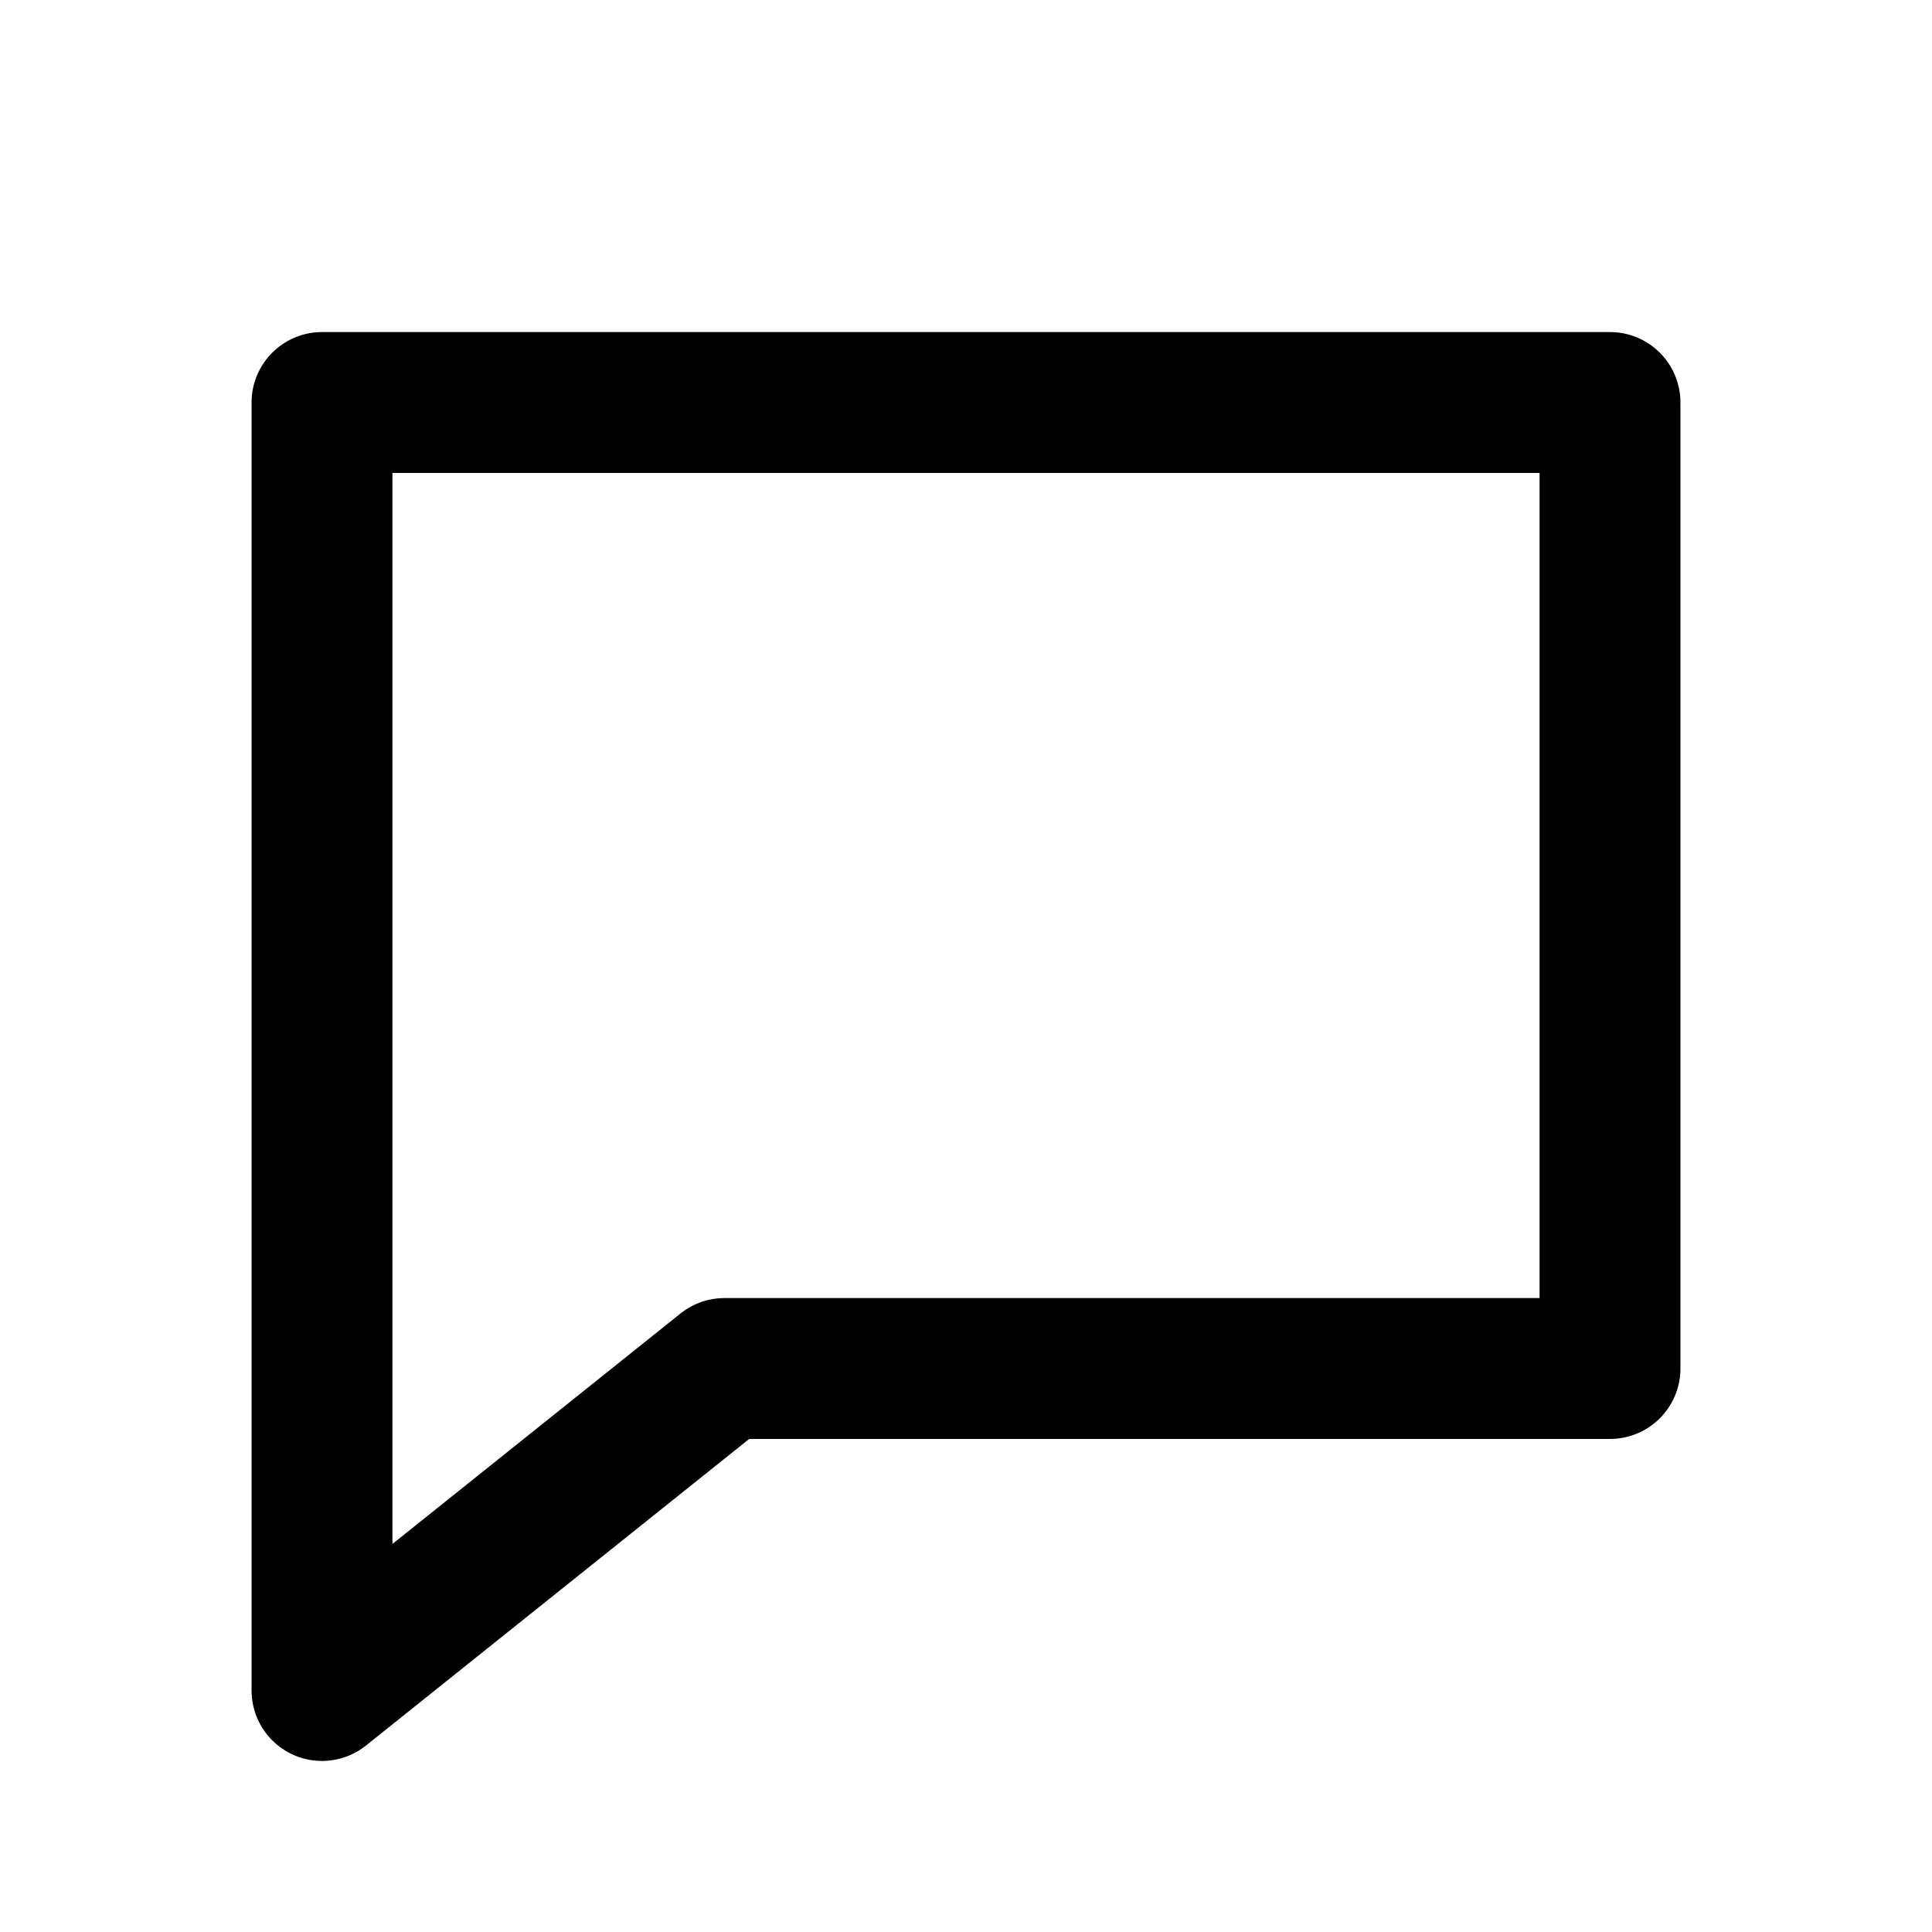
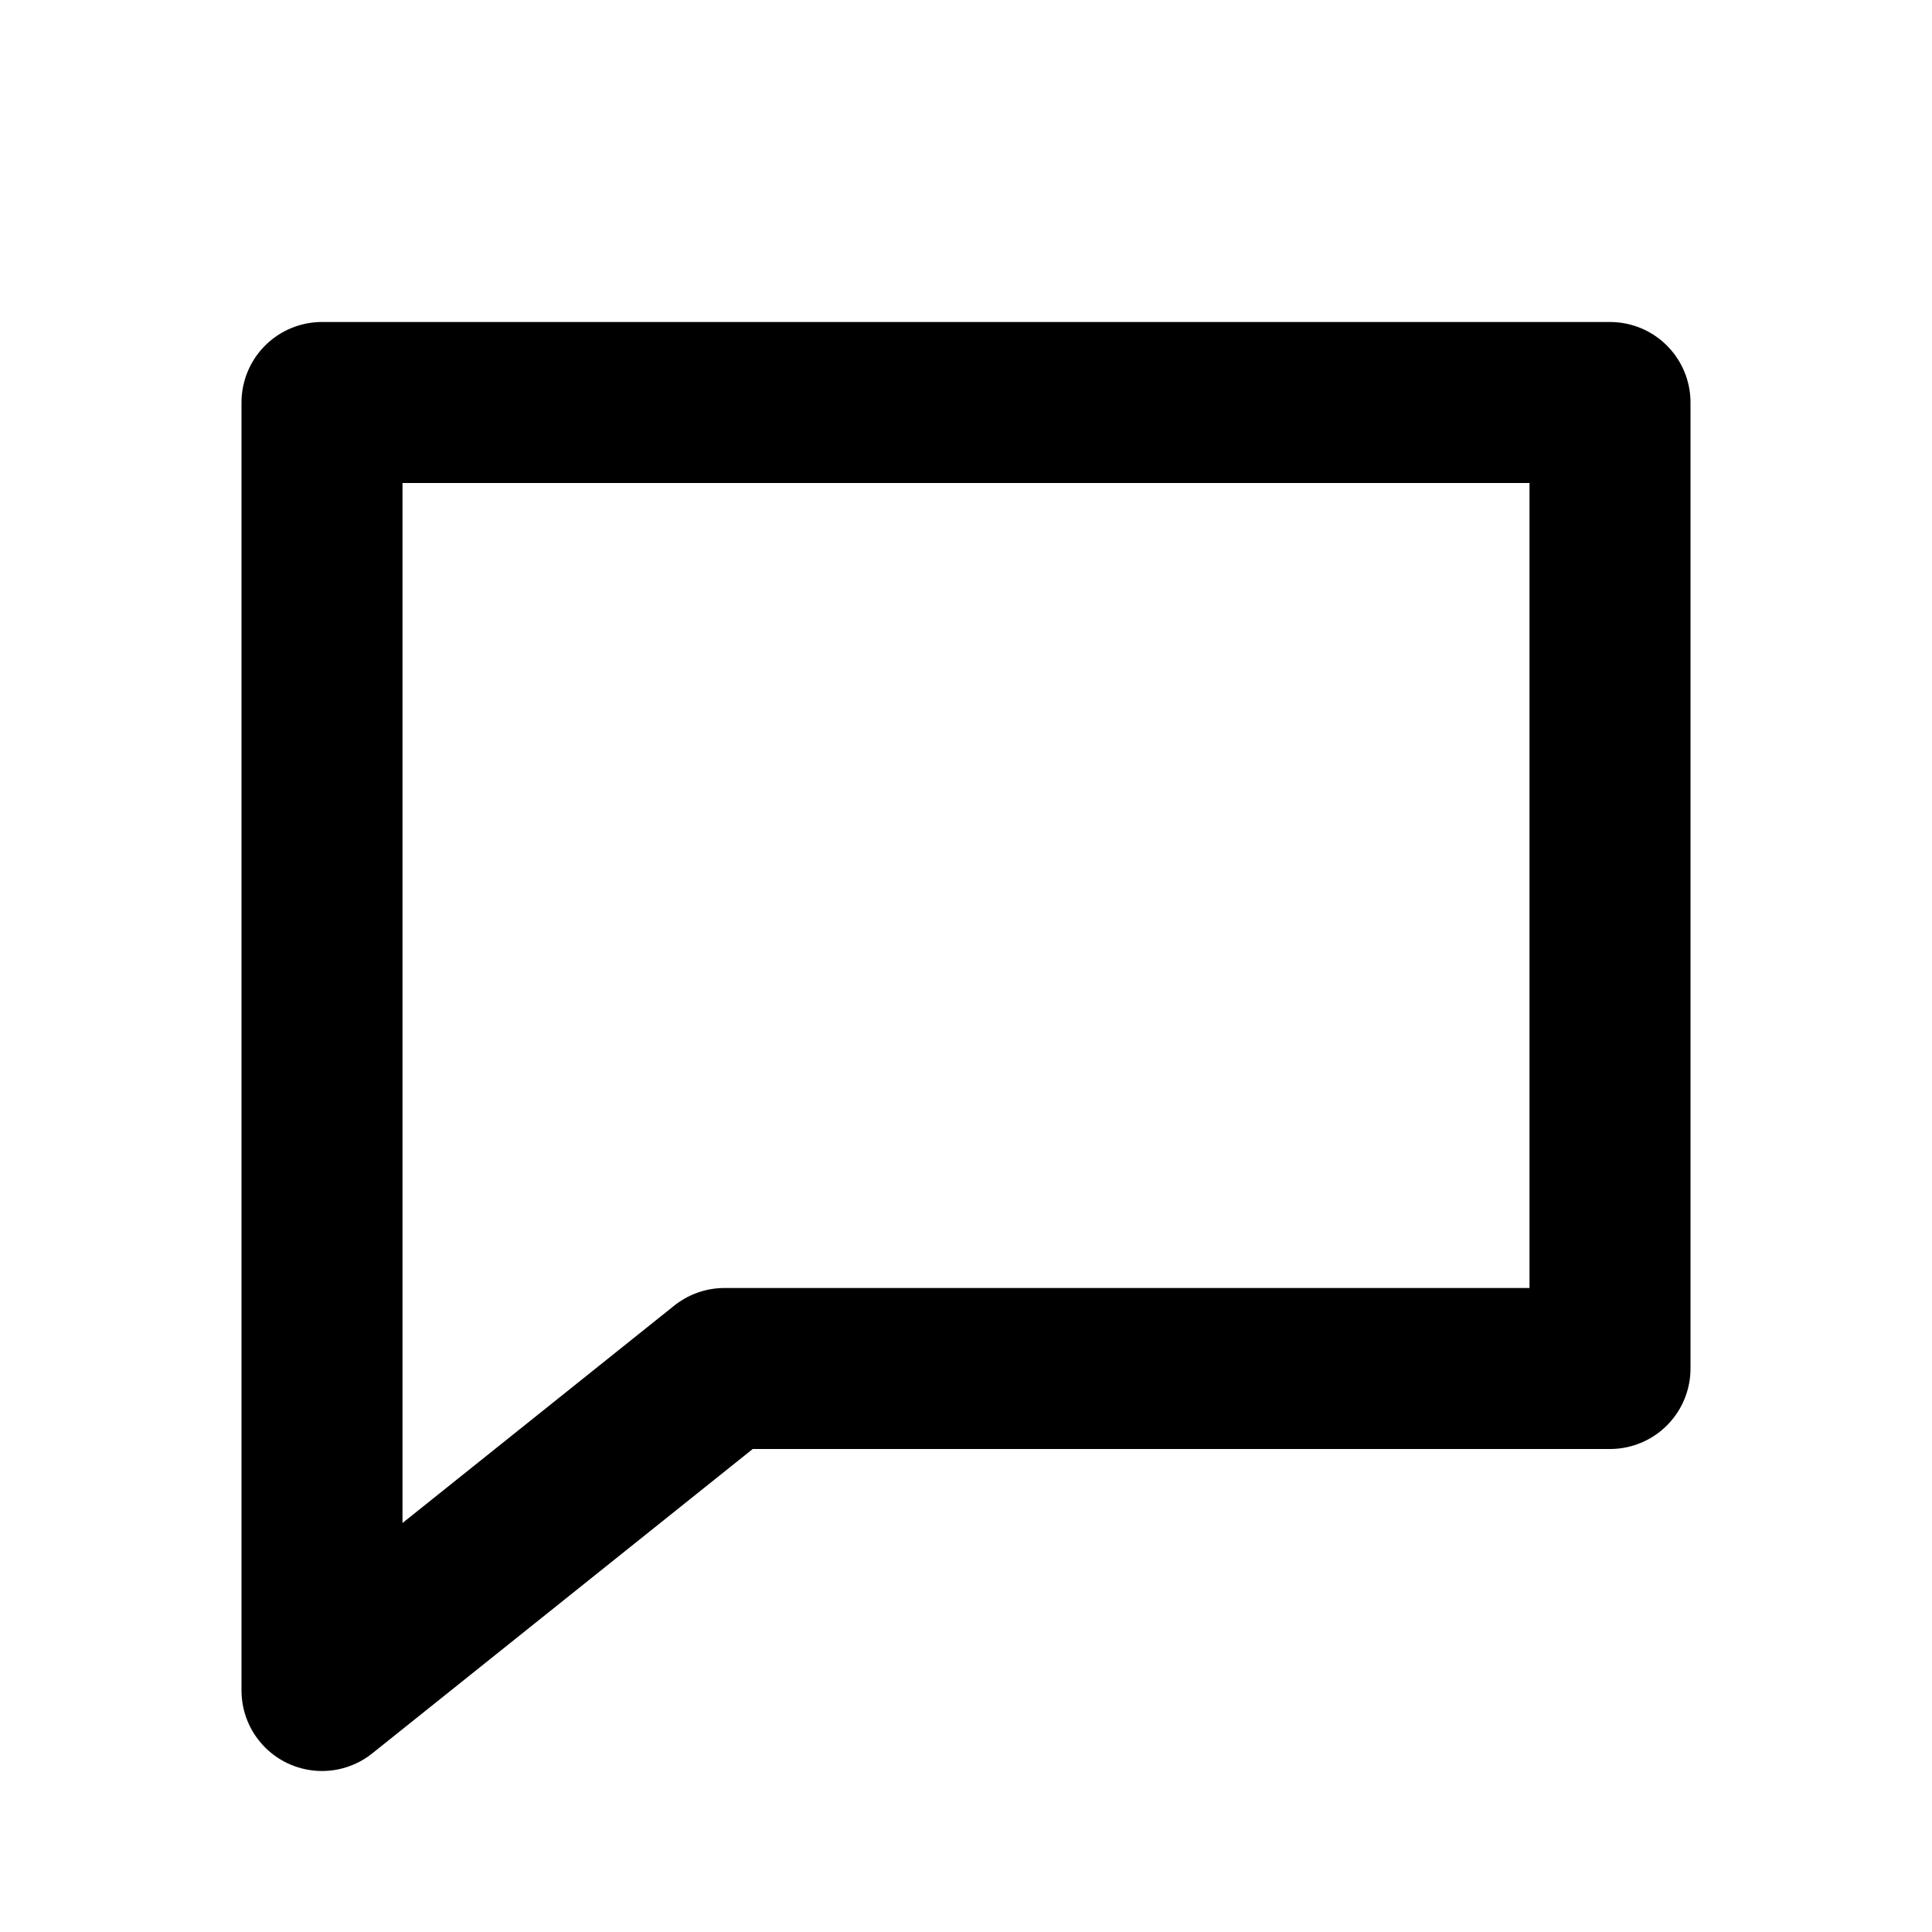
<svg xmlns="http://www.w3.org/2000/svg" viewBox="0 0 24 24">
-   <g fill="none" stroke="currentColor" stroke-width="1.75" stroke-linecap="round" stroke-linejoin="round">
+   <g fill="none" stroke="currentColor" stroke-width="2" stroke-linecap="round" stroke-linejoin="round">
    <path d="M4 5h16v12H9l-5 4Z" />
  </g>
</svg>
